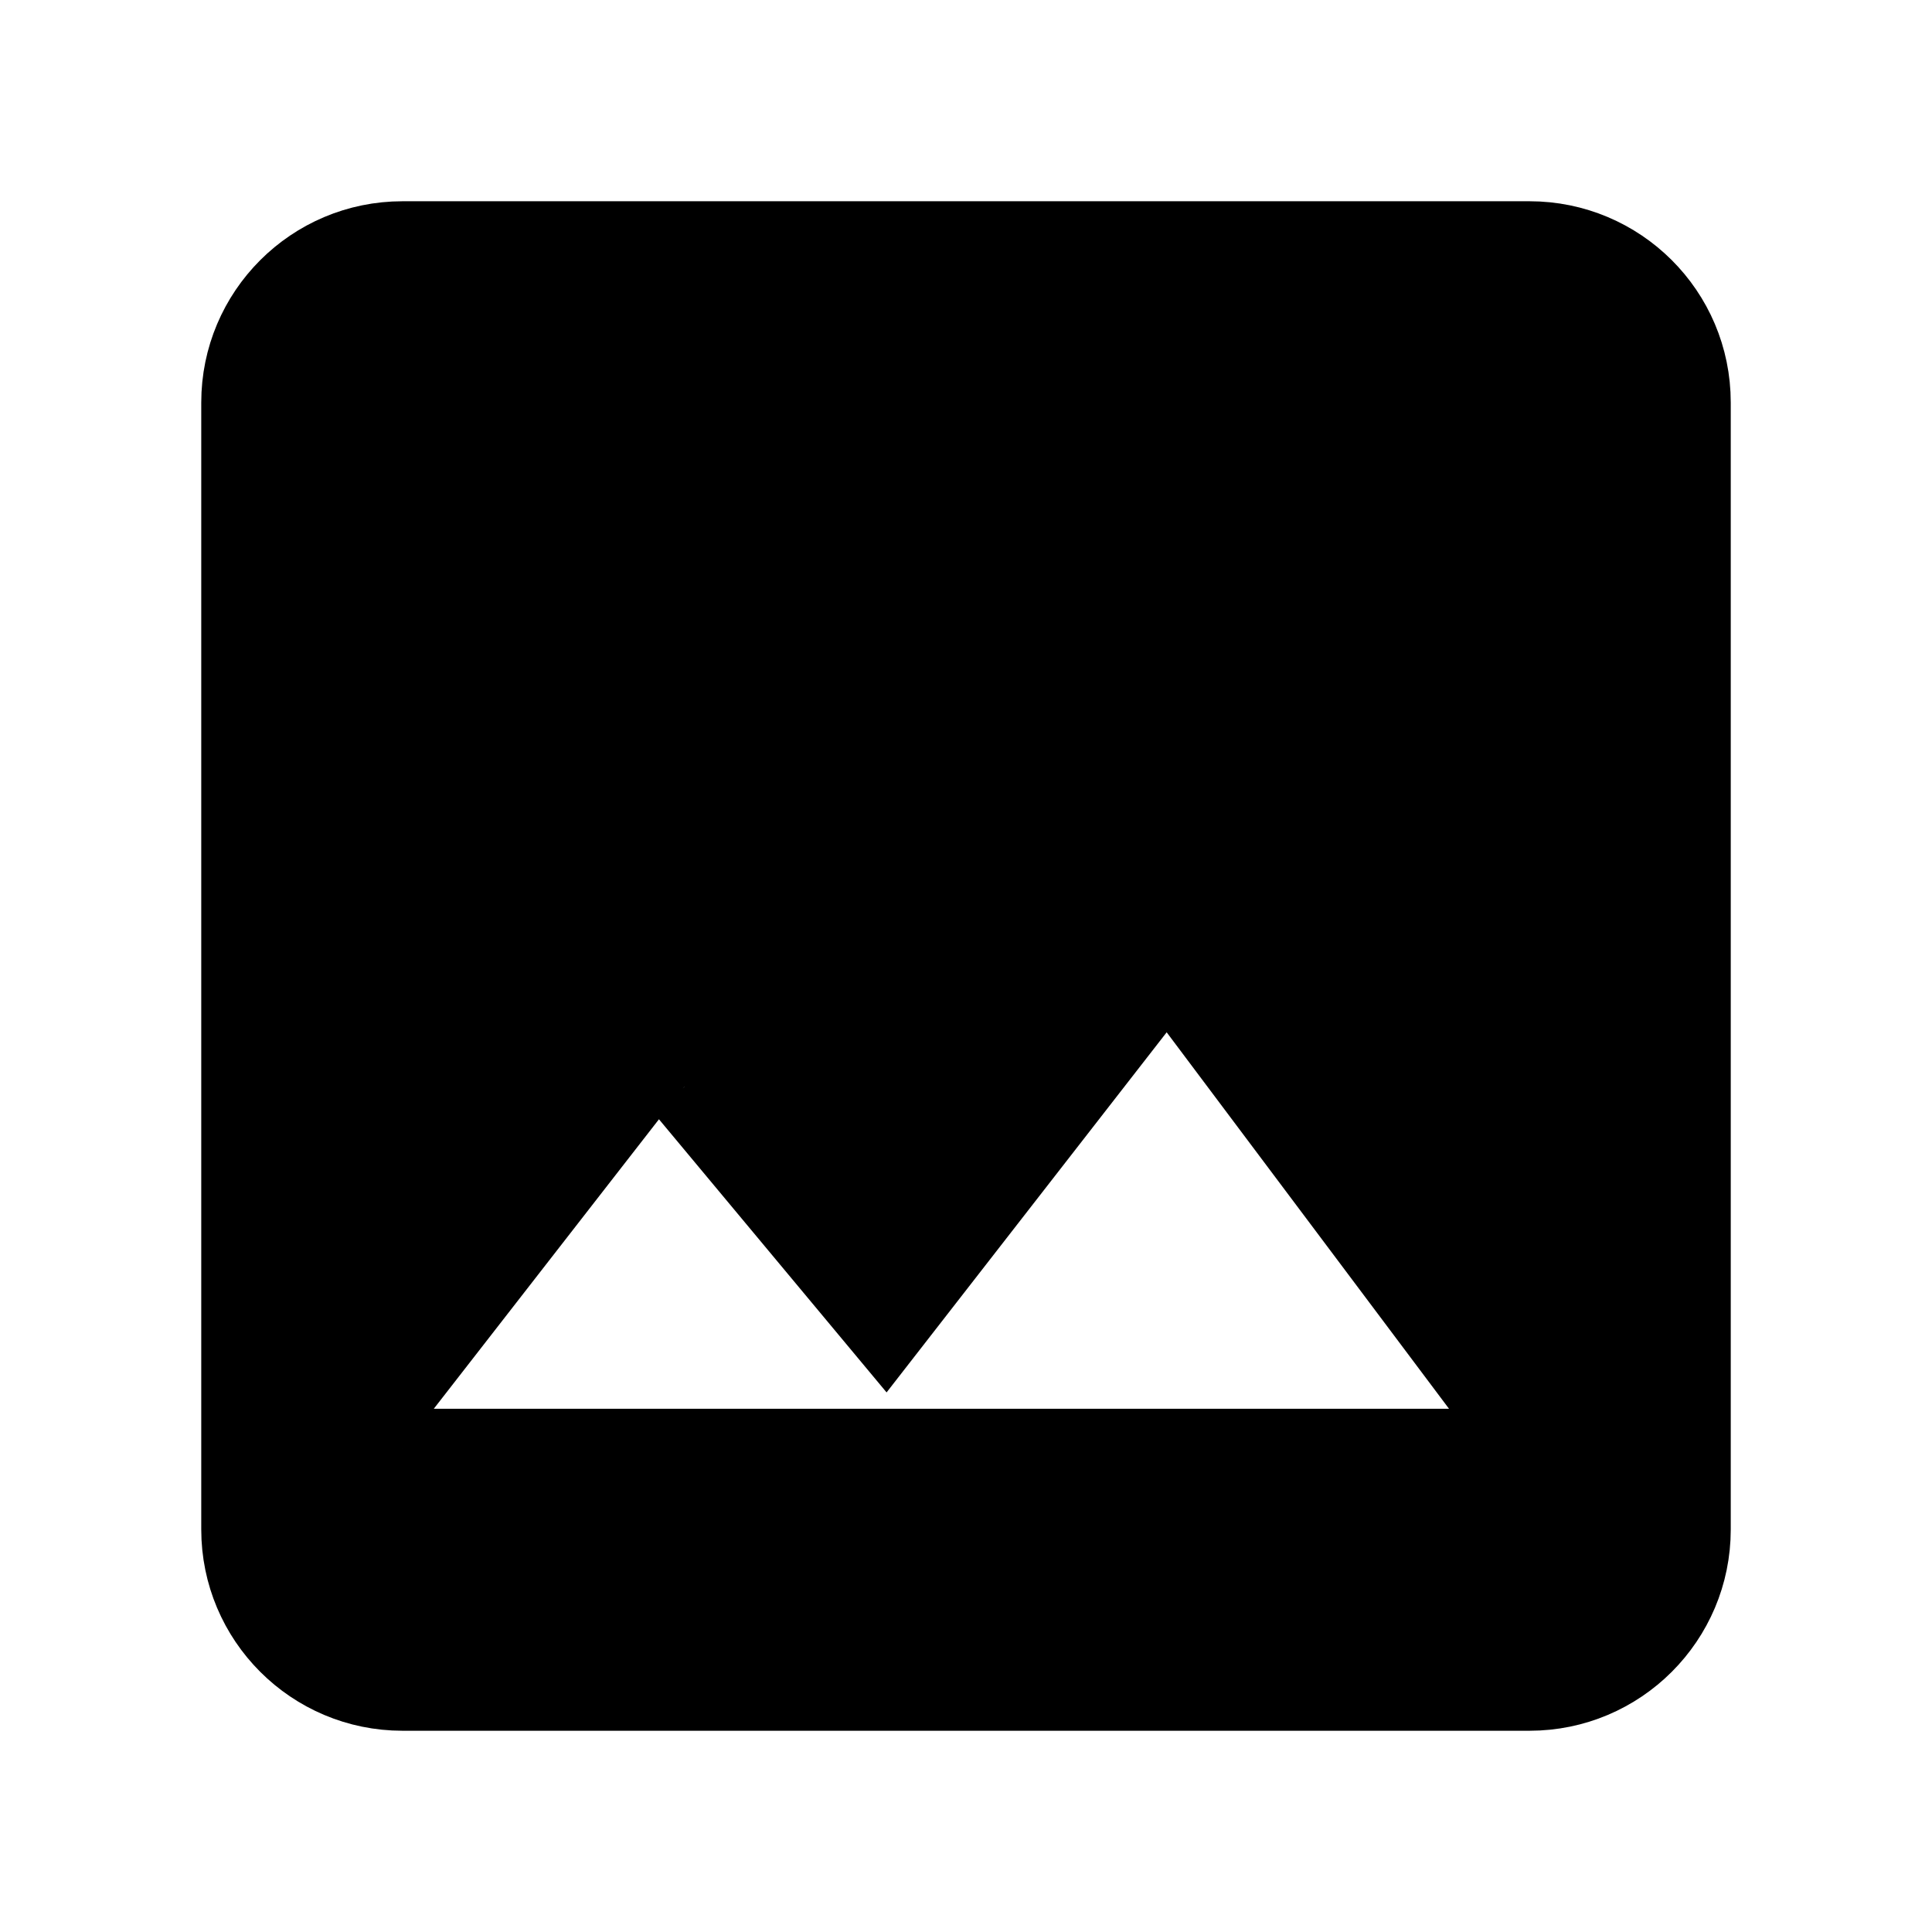
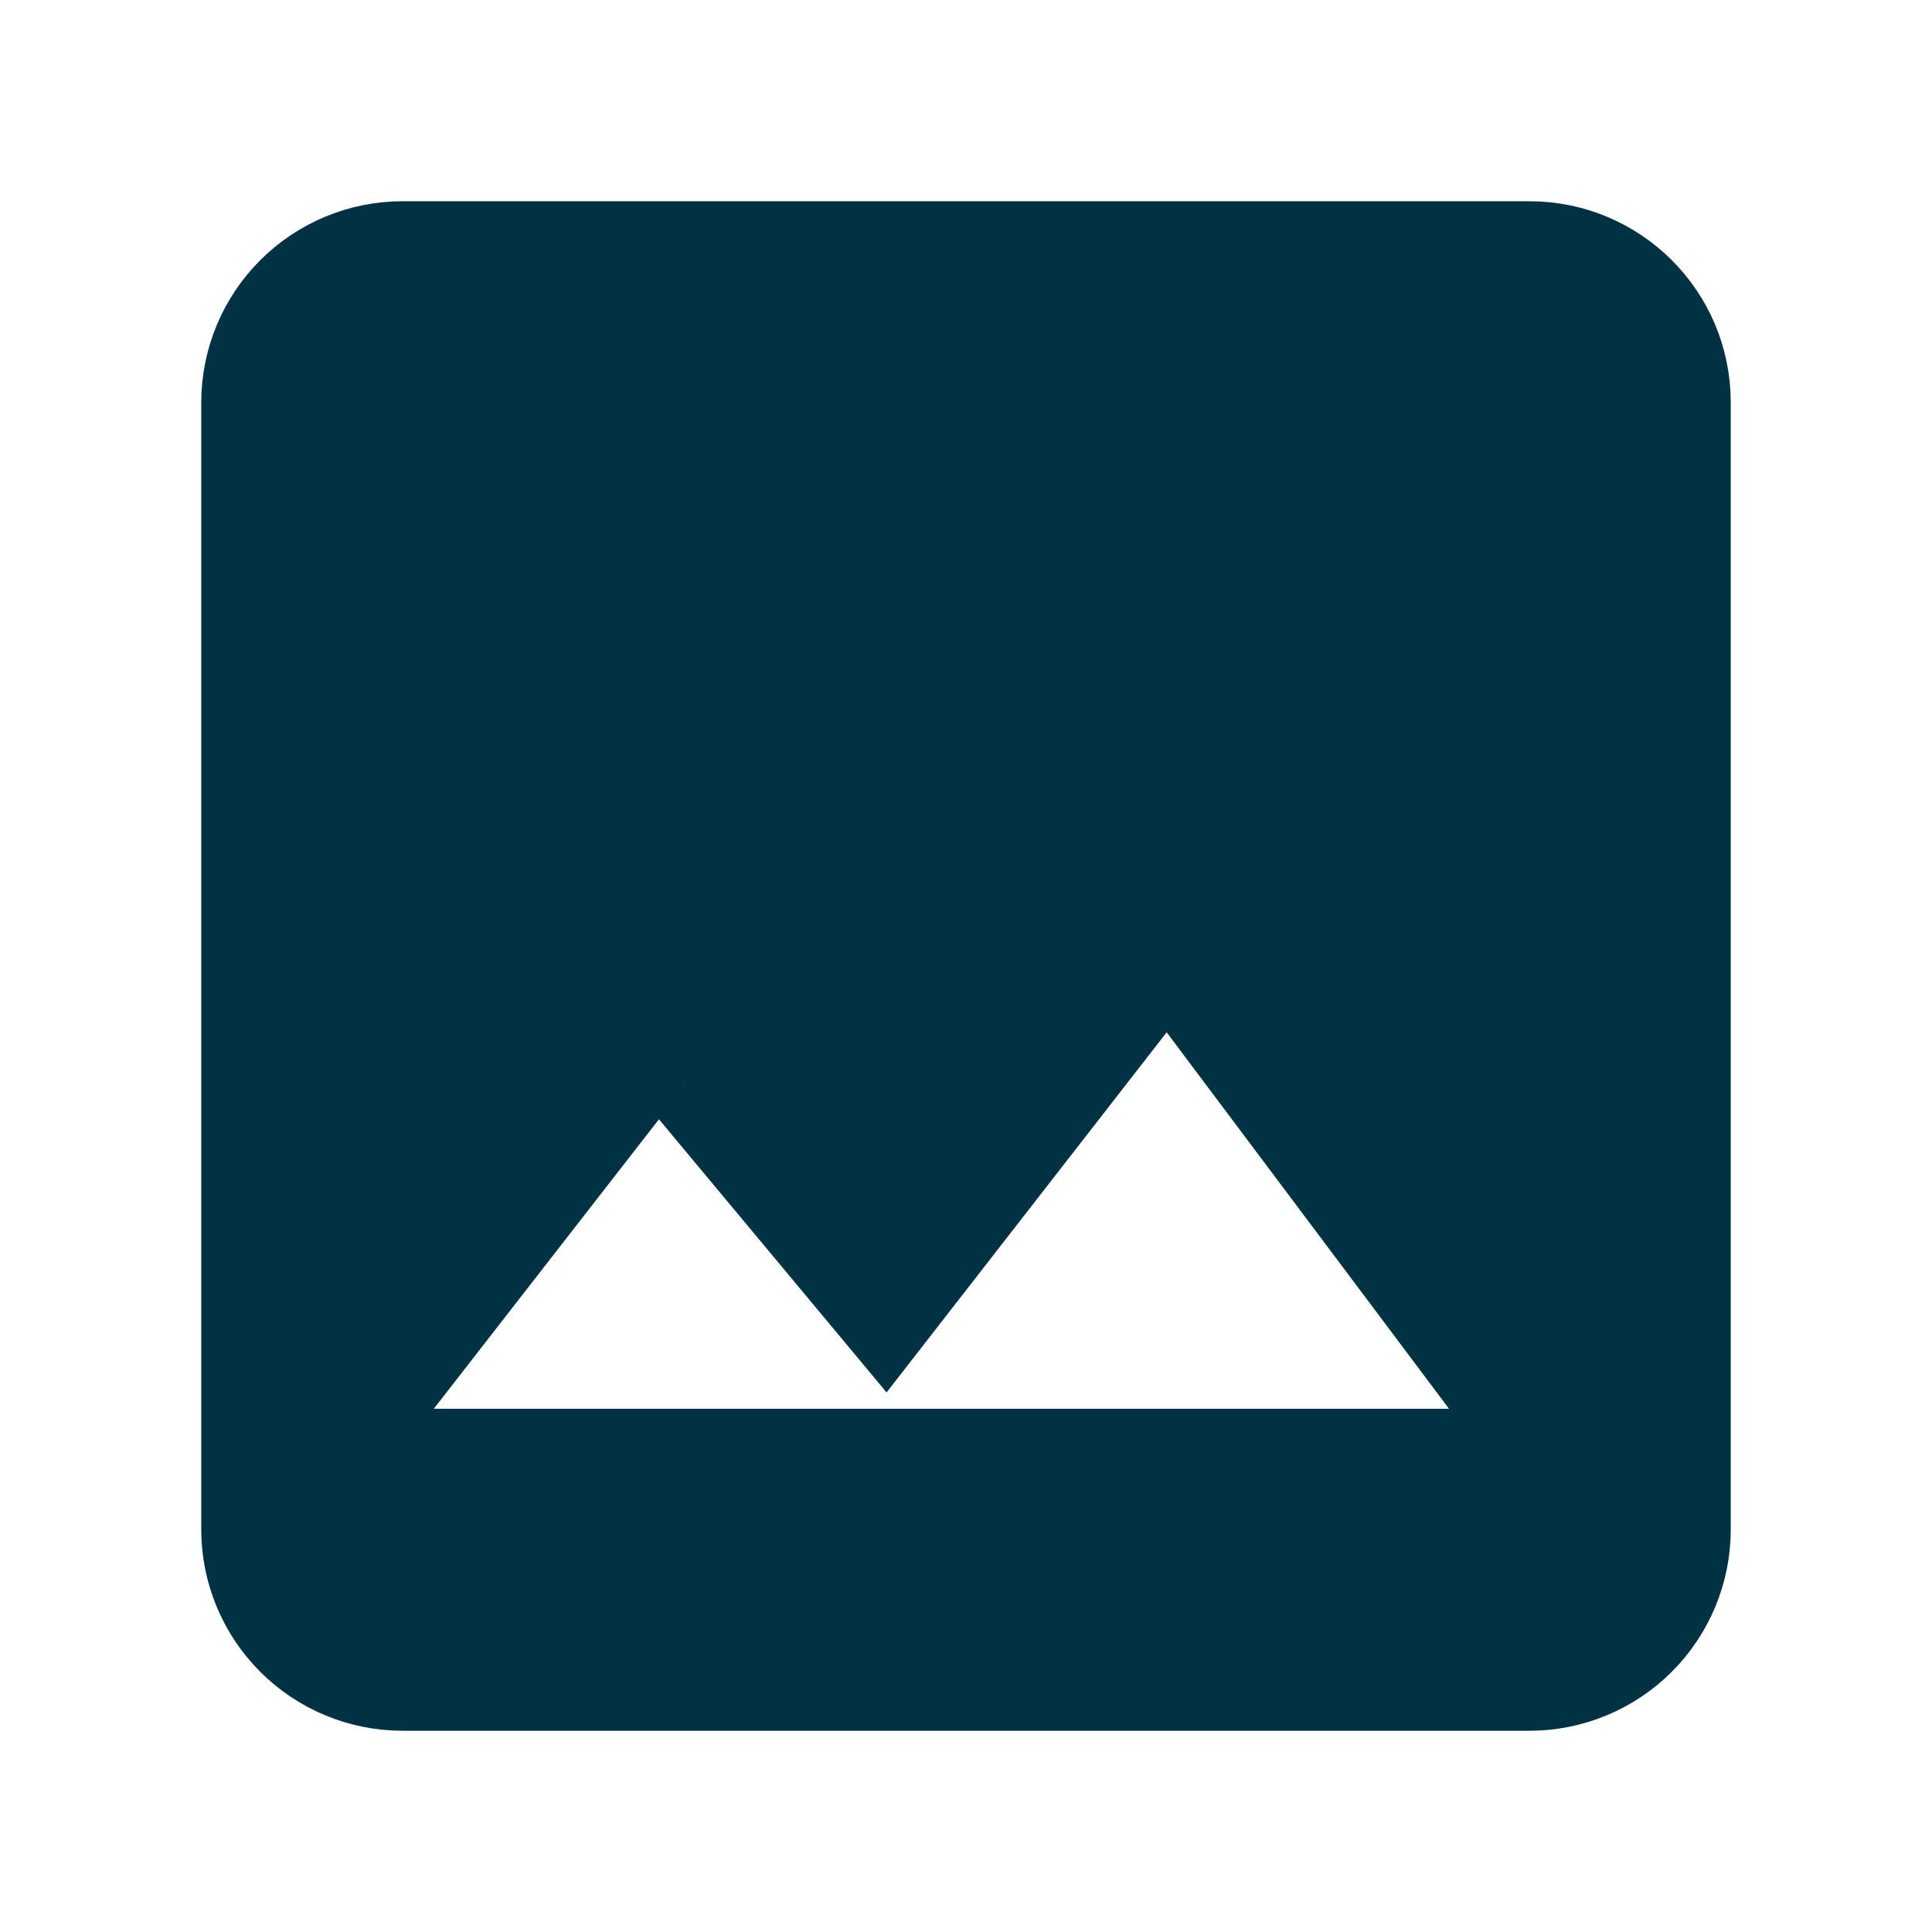
- <svg xmlns="http://www.w3.org/2000/svg" version="1.1" width="24" height="24" viewBox="0 0 24 24">
-   <path style="stroke:rgb(0,0,0)" d="M8.5,13.5L11,16.5L14.5,12L19,18H5M21,19V5C21,3.89 20.1,3 19,3H5A2,2 0 0,0 3,5V19A2,2 0 0,0 5,21H19A2,2 0 0,0 21,19Z" />
+ <svg xmlns="http://www.w3.org/2000/svg" width="24" height="24" viewBox="0 0 24 24" fill="none">
+   <path d="M8.5 13.5L11 16.5L14.5 12L19 18H5M21 19V5C21 3.89 20.1 3 19 3H5C4.47 3 3.961 3.211 3.586 3.586C3.211 3.961 3 4.47 3 5V19C3 19.53 3.211 20.039 3.586 20.414C3.961 20.789 4.47 21 5 21H19C19.53 21 20.039 20.789 20.414 20.414C20.789 20.039 21 19.53 21 19Z" fill="#013243" />
+   <path d="M8.5 13.5L11 16.5L14.5 12L19 18H5M21 19V5C21 3.89 20.1 3 19 3H5C4.47 3 3.961 3.211 3.586 3.586C3.211 3.961 3 4.47 3 5V19C3 19.53 3.211 20.039 3.586 20.414C3.961 20.789 4.47 21 5 21H19C19.53 21 20.039 20.789 20.414 20.414C20.789 20.039 21 19.53 21 19Z" stroke="#013243" />
</svg>
